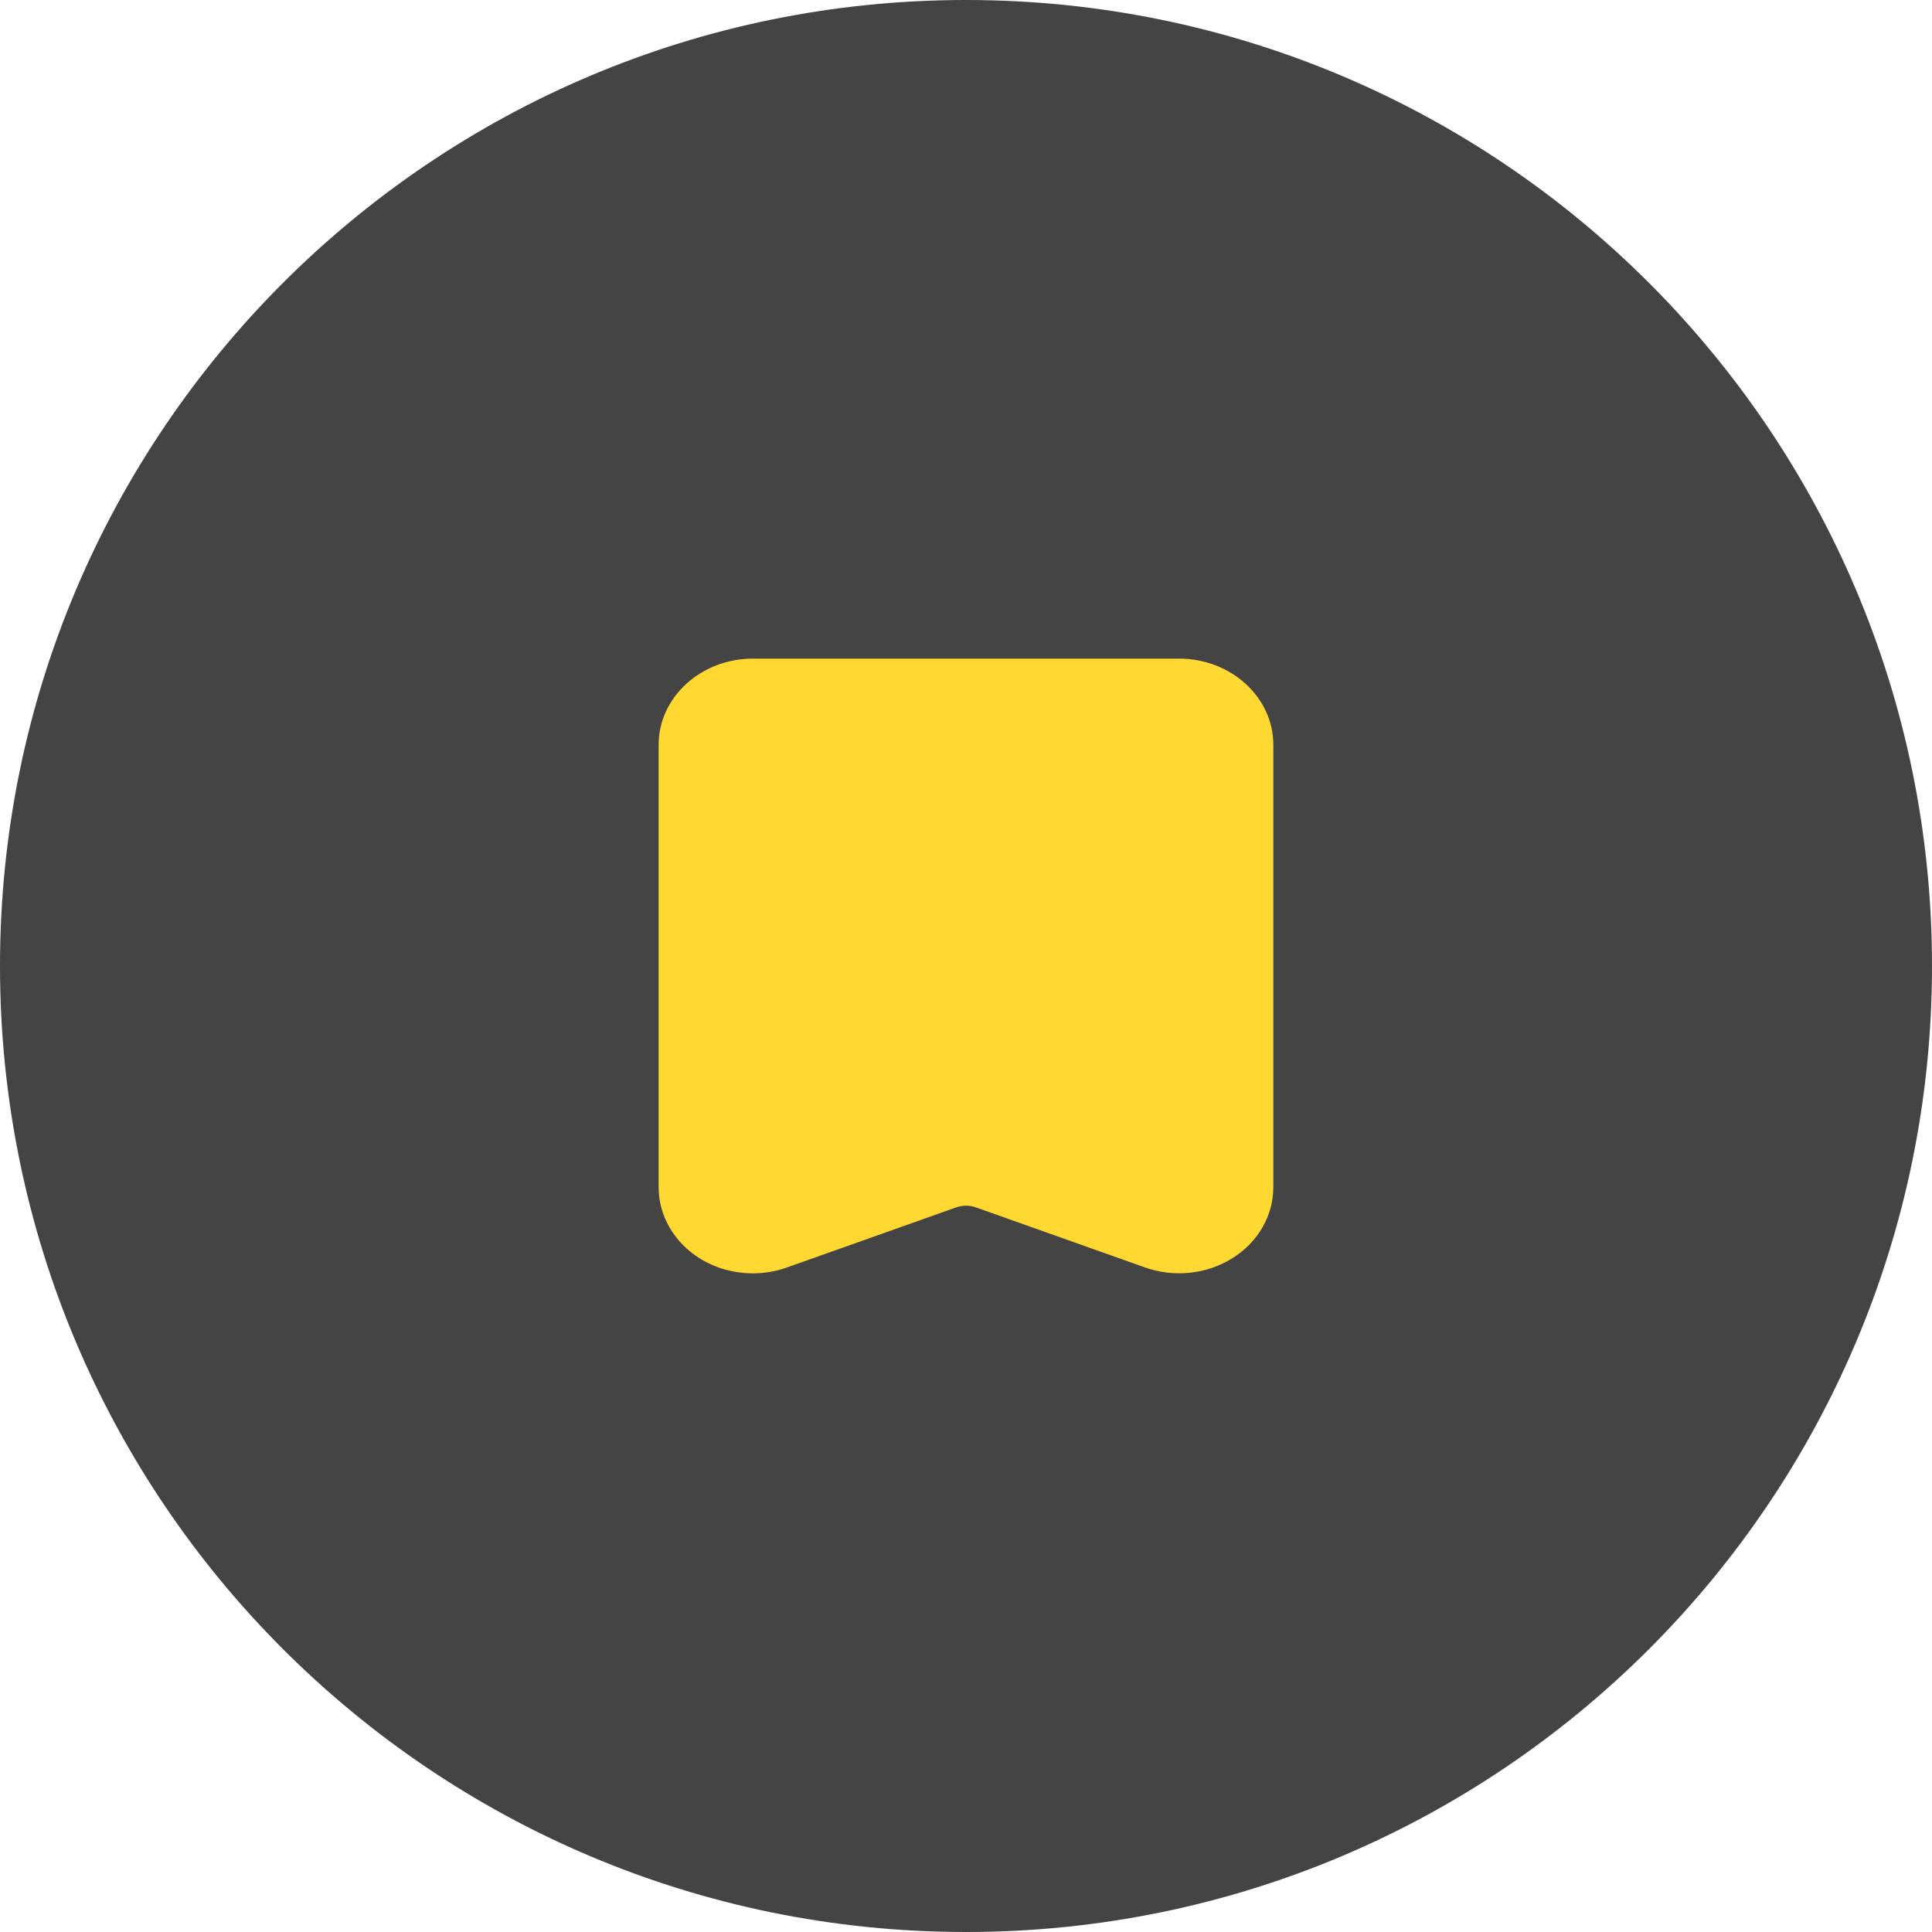
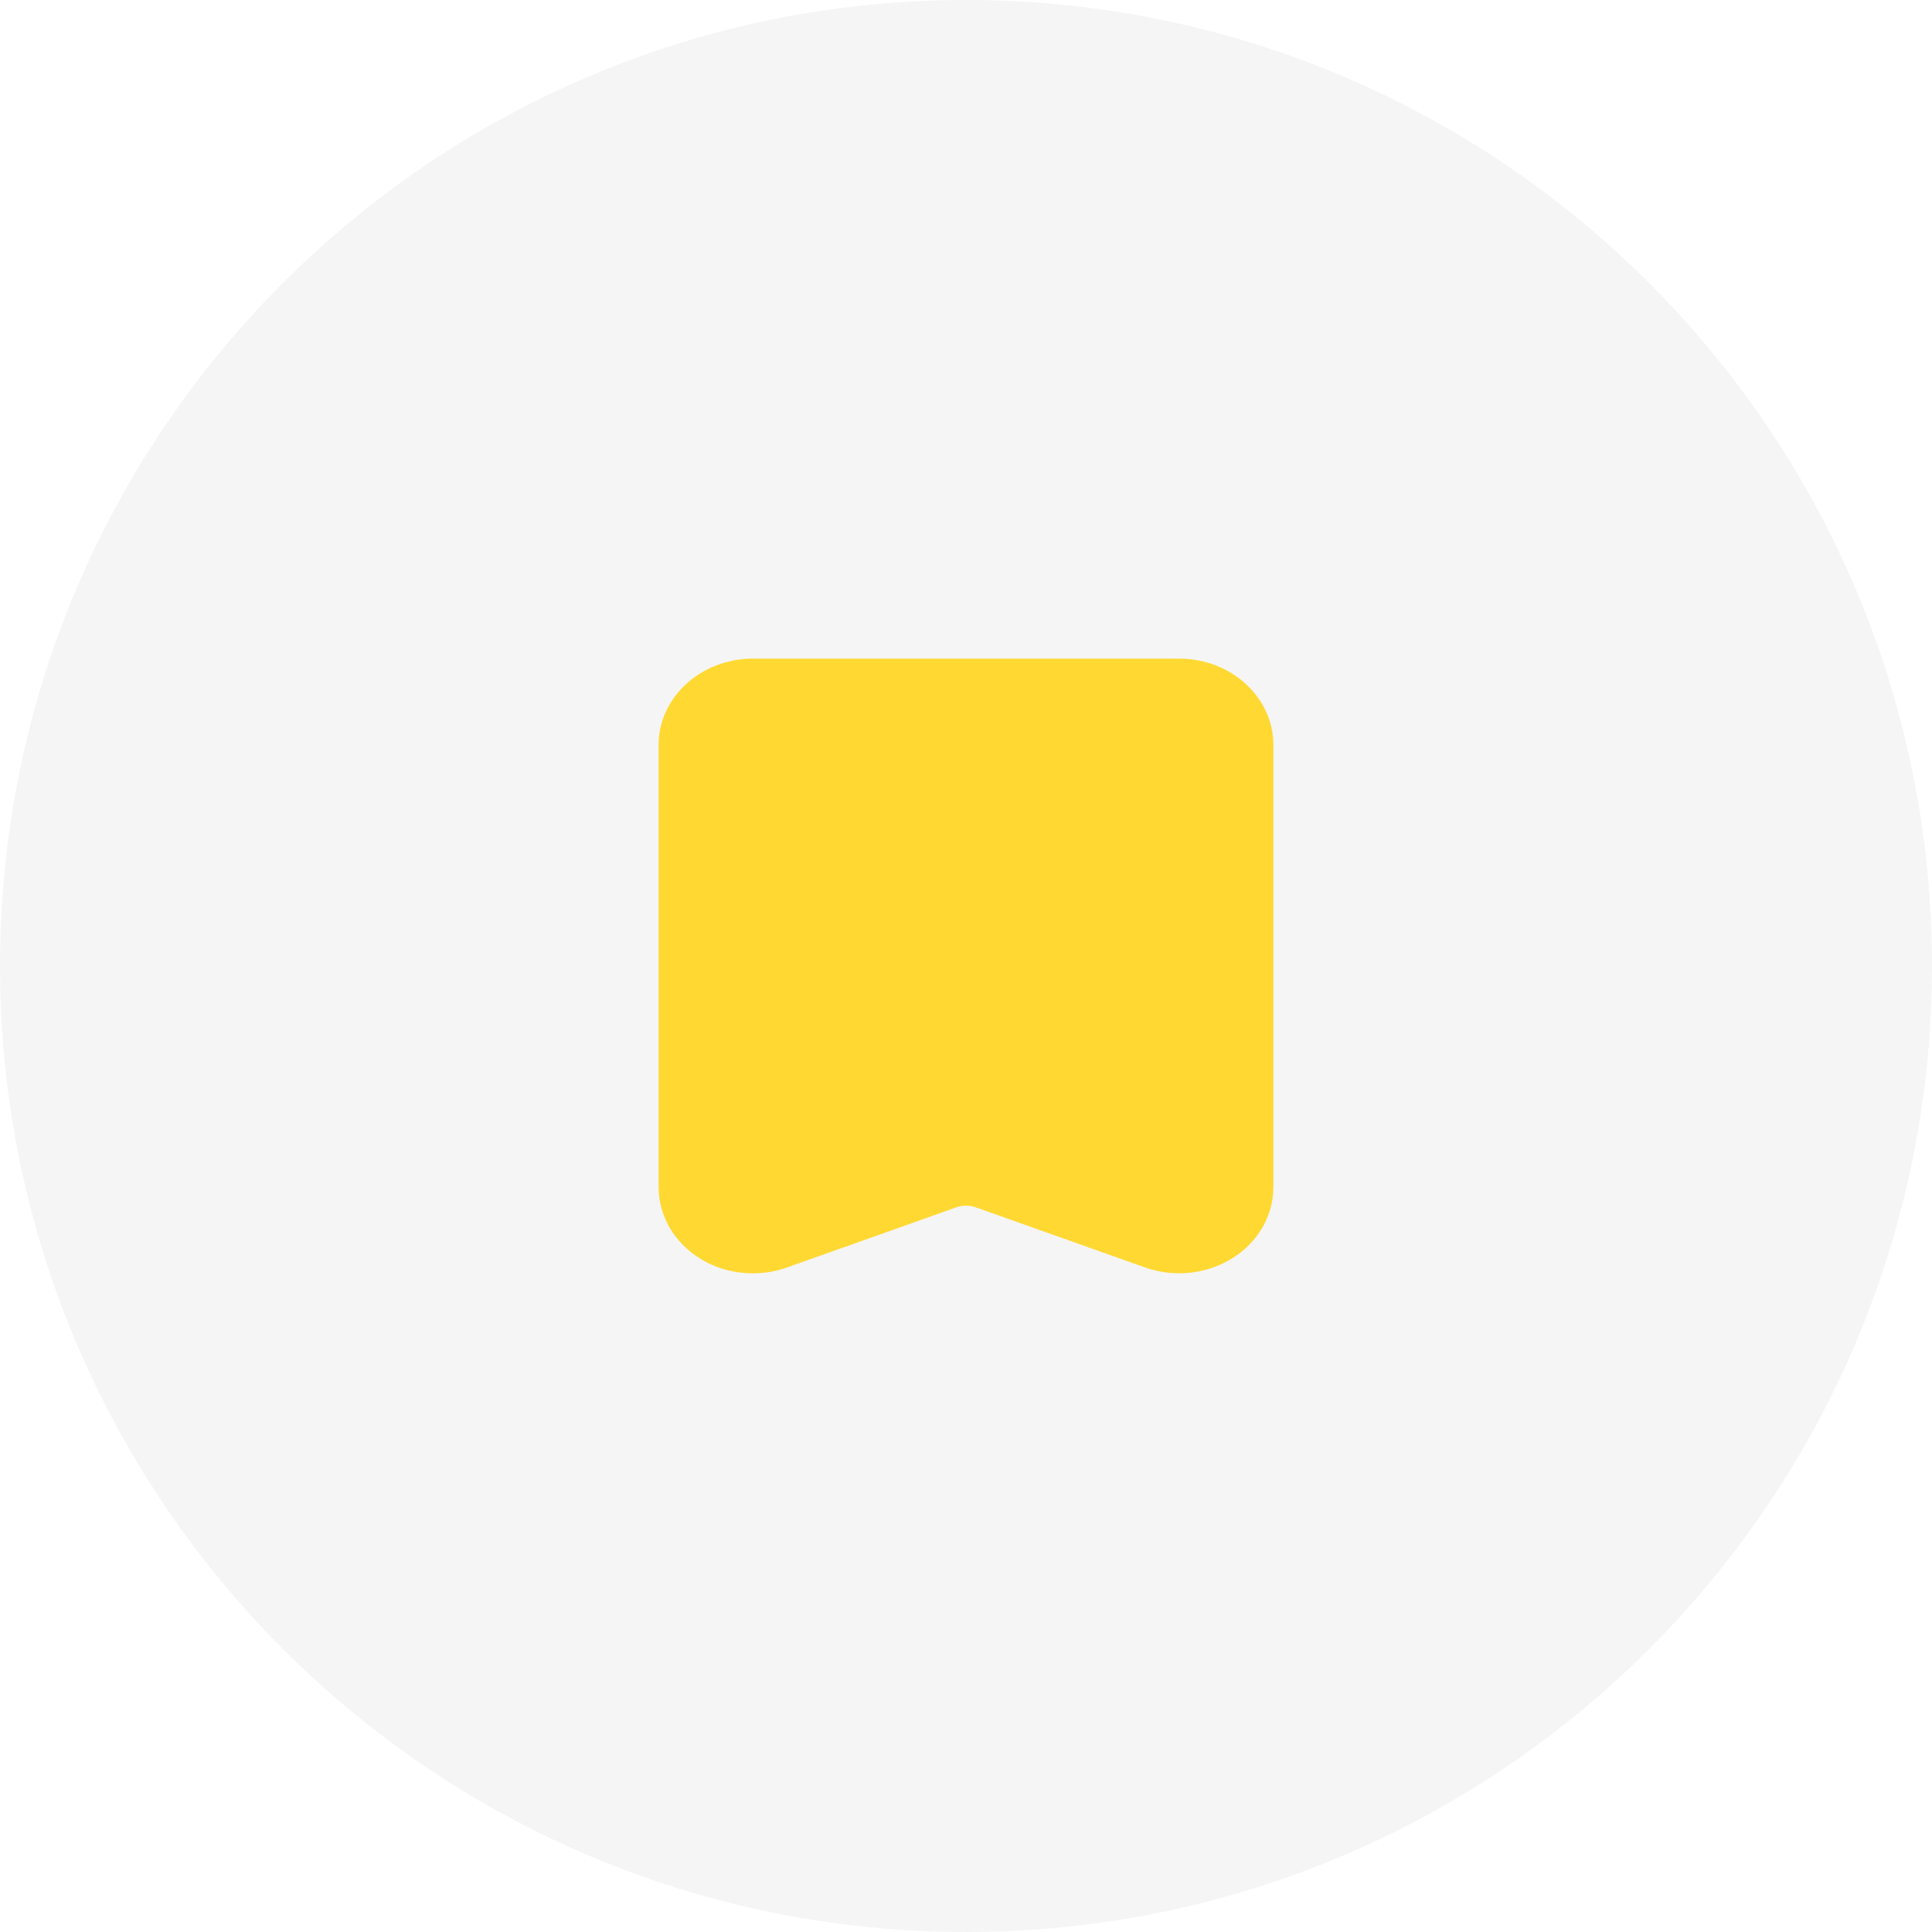
<svg xmlns="http://www.w3.org/2000/svg" width="40" height="40" viewBox="0 0 40 40" fill="none">
-   <circle cx="20" cy="20" r="20" fill="#444444" />
-   <path d="M15.587 26.363C15.199 26.363 14.813 26.258 14.485 26.052C13.954 25.719 13.636 25.168 13.636 24.579V15.421C13.636 14.437 14.511 13.636 15.588 13.636H24.411C25.487 13.636 26.363 14.436 26.363 15.421V24.579C26.363 25.168 26.046 25.719 25.515 26.05C24.984 26.383 24.307 26.455 23.706 26.241L20.203 24.997C20.072 24.951 19.929 24.951 19.798 24.997L16.295 26.241C16.065 26.324 15.825 26.363 15.587 26.363Z" fill="#FFD932" />
+   <circle cx="20" cy="20" r="20" fill="#F5F5F5" />
+   <path d="M15.587 26.363C15.2 26.363 14.813 26.258 14.485 26.052C13.954 25.719 13.636 25.168 13.636 24.579V15.421C13.636 14.437 14.511 13.636 15.589 13.636H24.412C25.487 13.636 26.364 14.436 26.364 15.421V24.579C26.364 25.168 26.046 25.719 25.515 26.05C24.984 26.383 24.307 26.455 23.706 26.241L20.203 24.997C20.073 24.951 19.929 24.951 19.799 24.997L16.296 26.241C16.065 26.324 15.825 26.363 15.587 26.363Z" fill="#FFD932" />
</svg>
